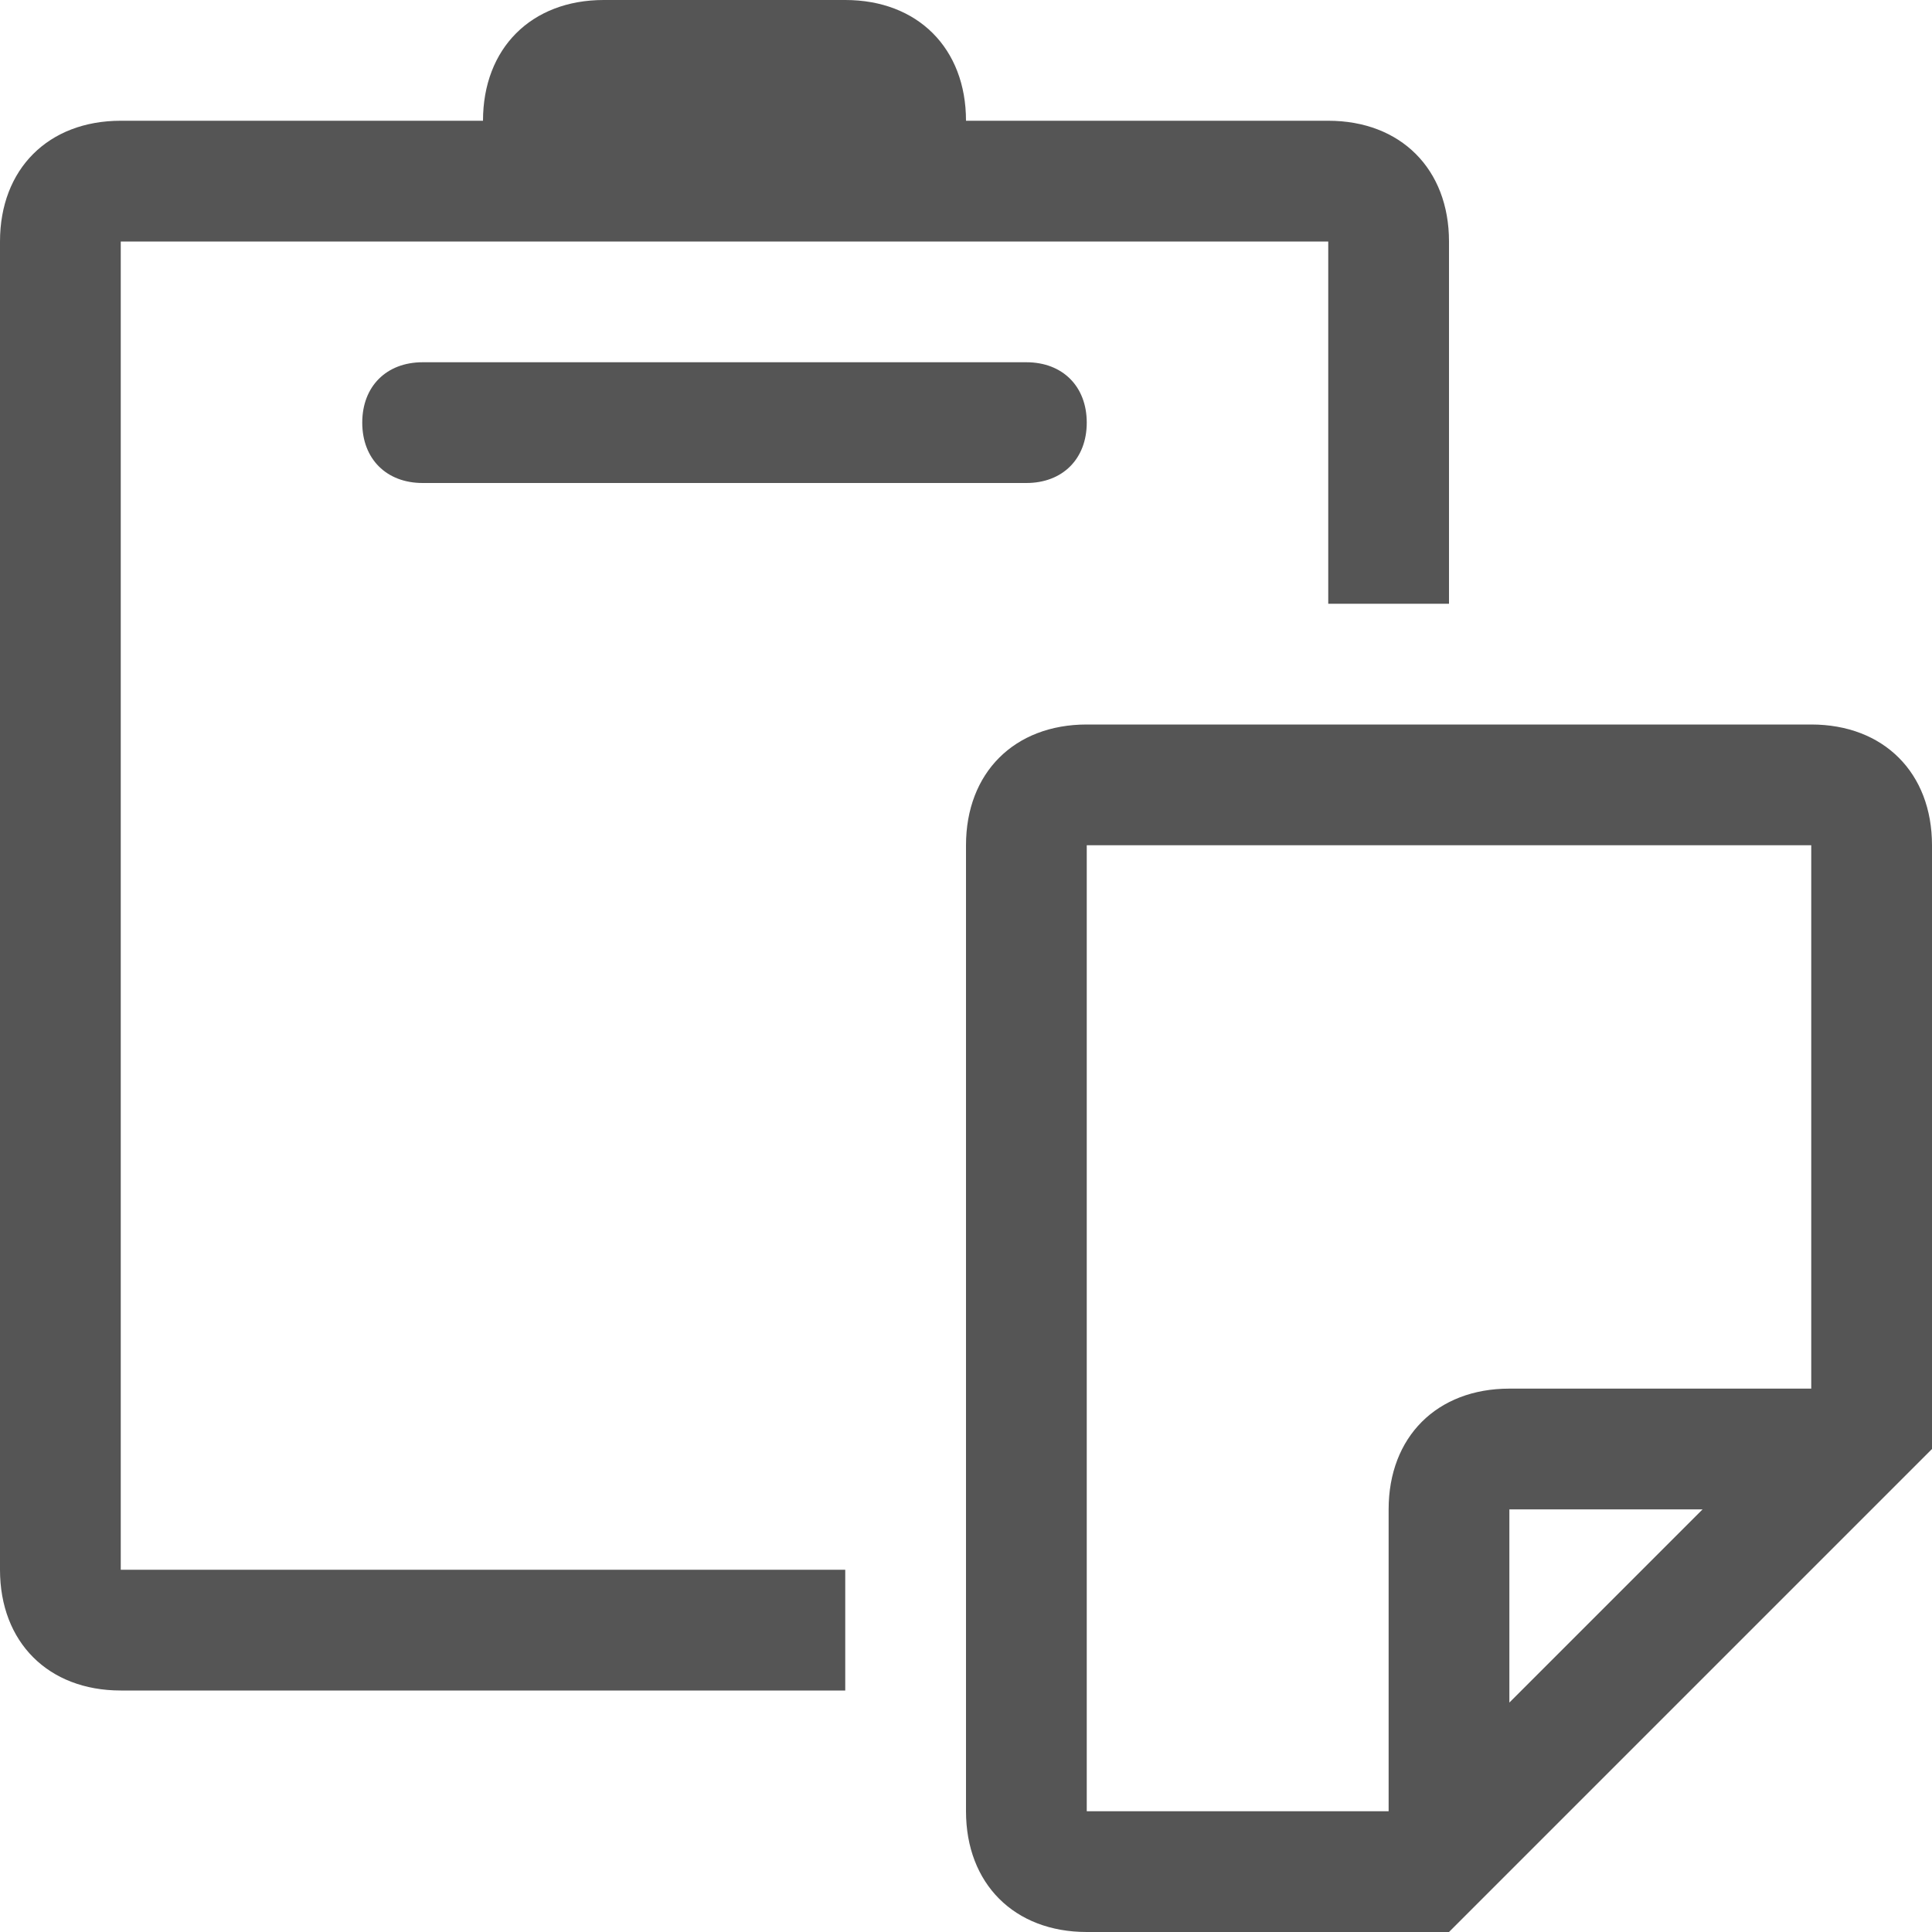
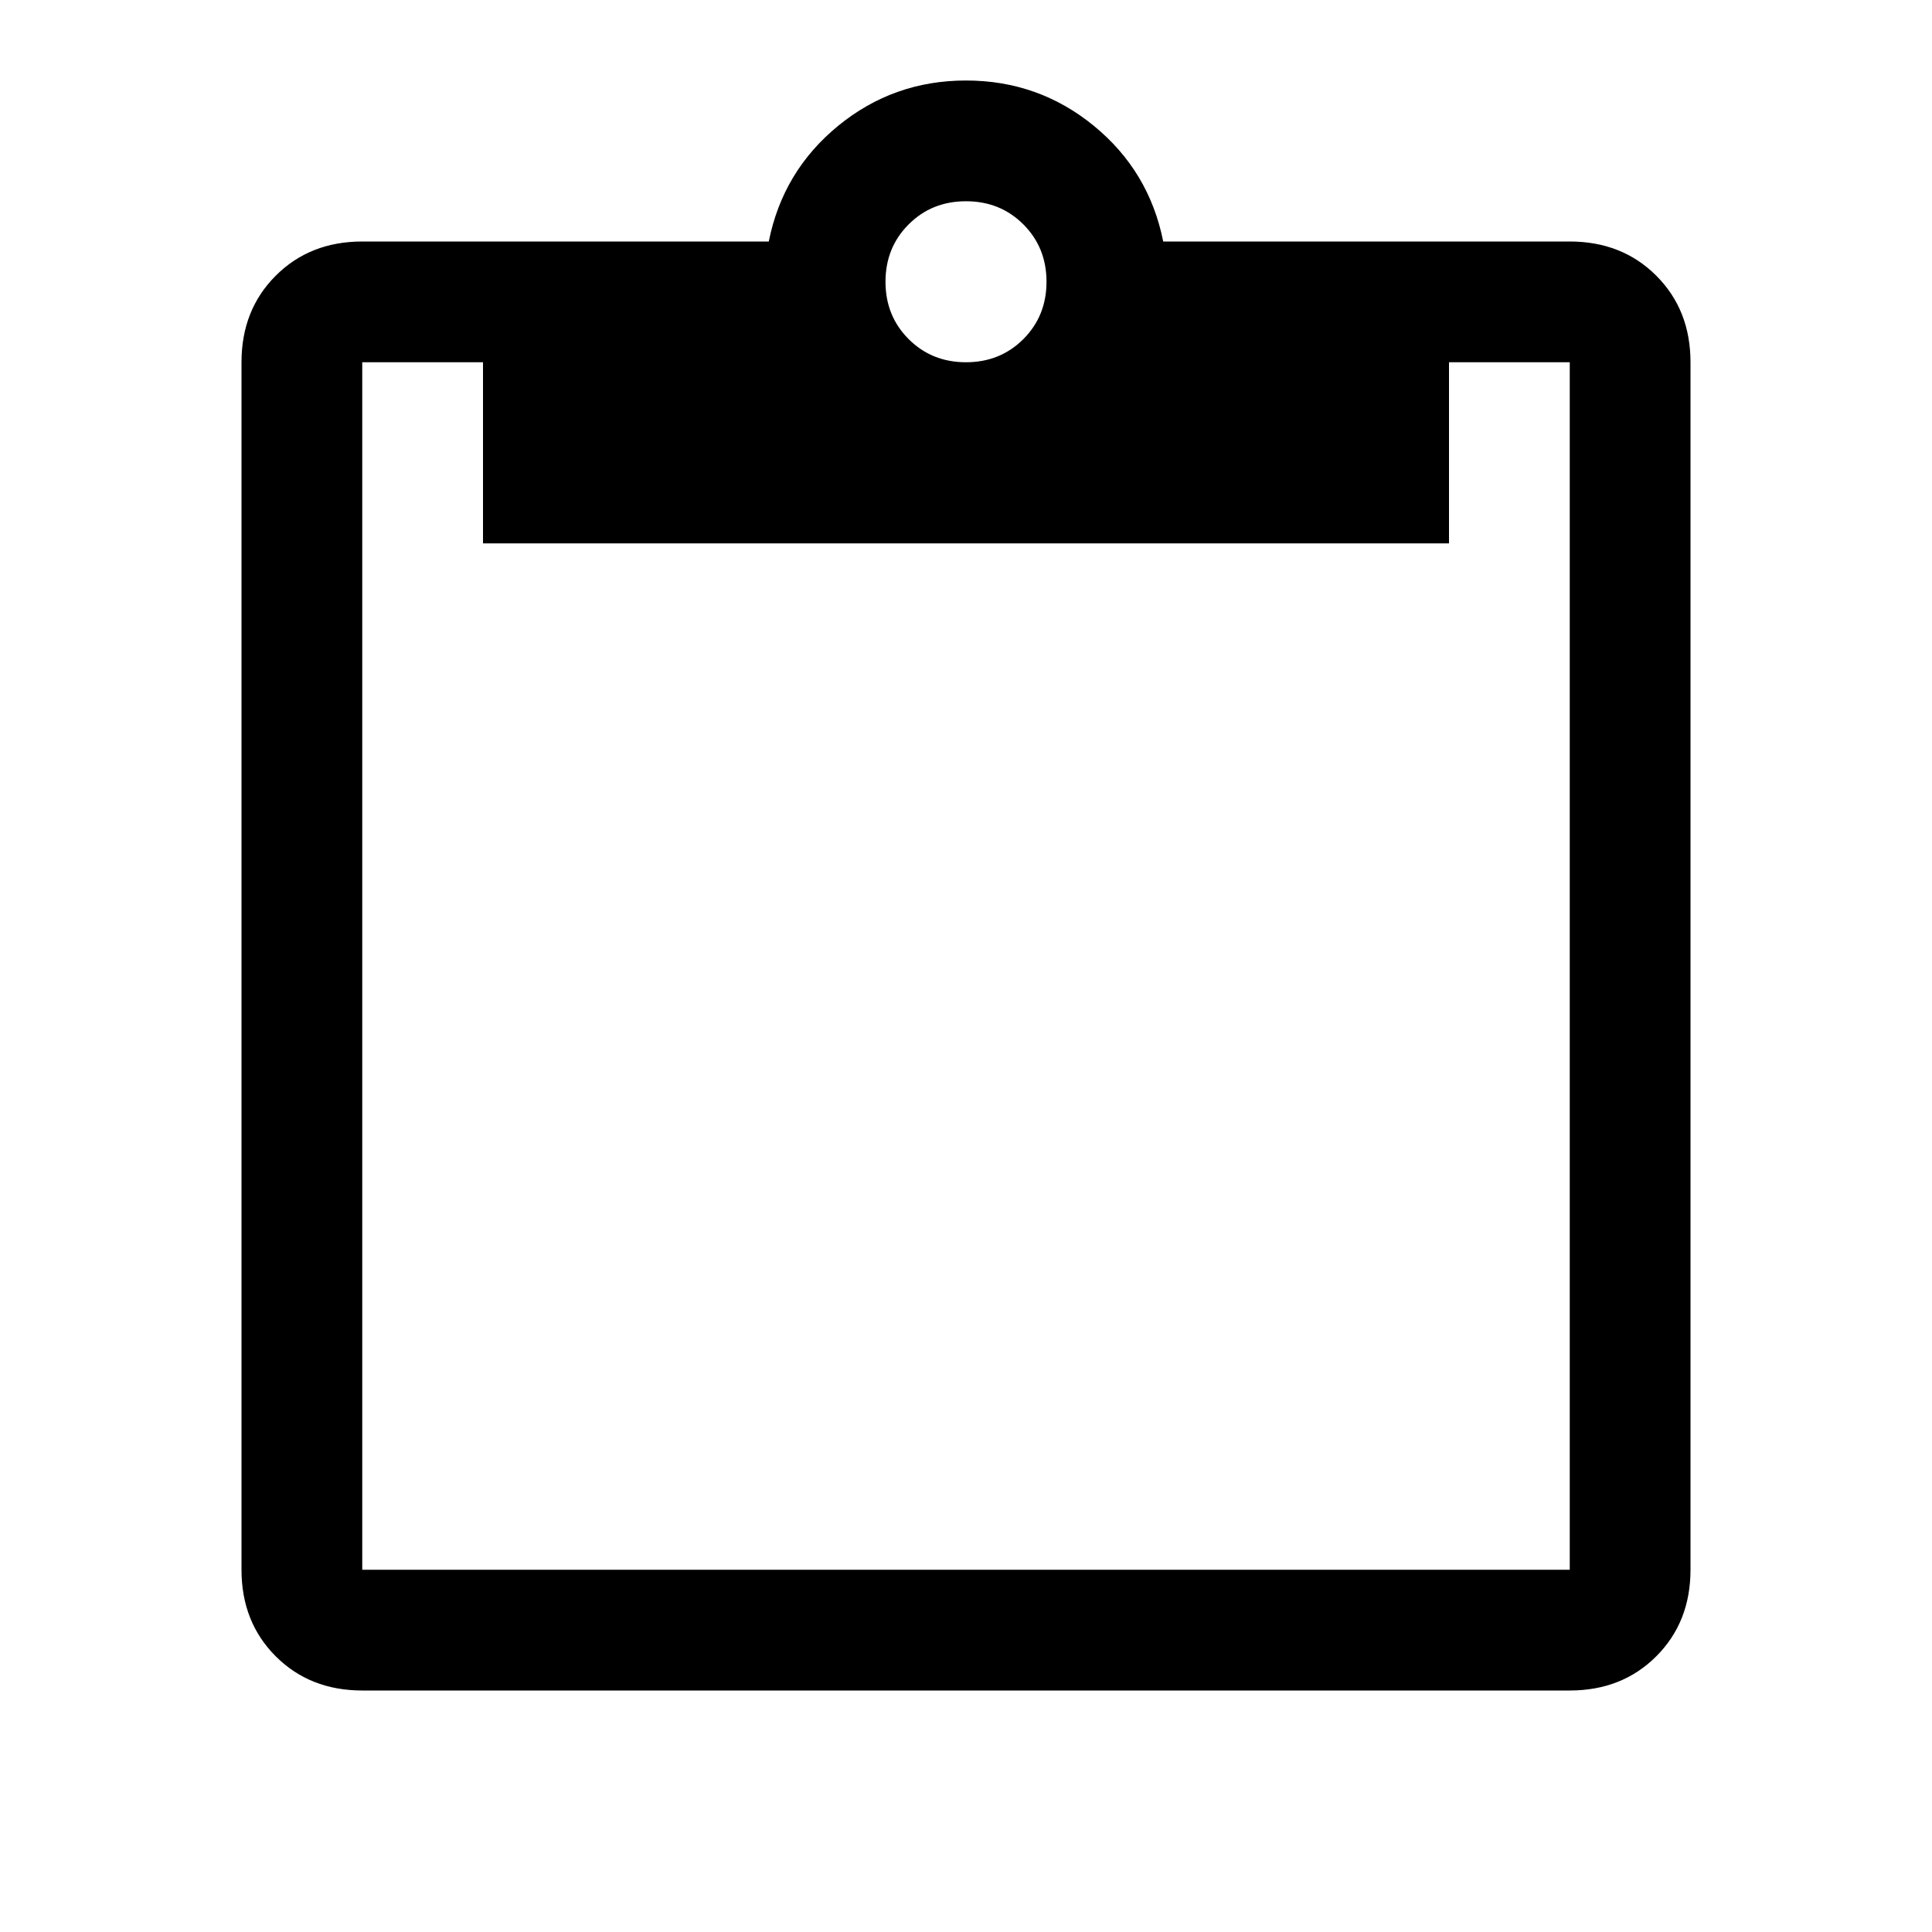
- <svg xmlns="http://www.w3.org/2000/svg" t="1647657181619" class="icon" viewBox="0 0 1024 1024" version="1.1" p-id="8720" width="200" height="200">
-   <defs>
-     <style type="text/css" />
-   </defs>
-   <path d="M320 0c-38.4 0-64 25.6-64 64H64c-38.4 0-64 25.6-64 64v704c0 38.4 25.6 64 64 64h384v-64H64V128h640v192h64V128c0-38.4-25.6-64-64-64H512c0-38.4-25.6-64-64-64H320zM224 192c-19.2 0-32 12.8-32 32s12.8 32 32 32h320c19.2 0 32-12.8 32-32S563.2 192 544 192h-320zM576 384c-38.4 0-64 25.6-64 64v512c0 38.4 25.6 64 64 64h192l256-256V448c0-38.4-25.6-64-64-64H576z m0 64h384v288h-160c-38.4 0-64 25.6-64 64V960H576V448z m224 352h102.4l-102.4 102.4v-102.4z" p-id="8721" fill="#555555" />
+ <svg xmlns="http://www.w3.org/2000/svg" height="48" width="48">
+   <path d="M9 42q-1.3 0-2.15-.85Q6 40.3 6 39V9q0-1.3.85-2.15Q7.7 6 9 6h10.1q.35-1.75 1.725-2.875T24 2q1.8 0 3.175 1.125Q28.55 4.25 28.9 6H39q1.3 0 2.15.85Q42 7.7 42 9v30q0 1.3-.85 2.15Q40.3 42 39 42Zm0-3h30V9h-3v4.5H12V9H9v30ZM24 9q.85 0 1.425-.575Q26 7.85 26 7q0-.85-.575-1.425Q24.85 5 24 5q-.85 0-1.425.575Q22 6.15 22 7q0 .85.575 1.425Q23.15 9 24 9Z" />
</svg>
